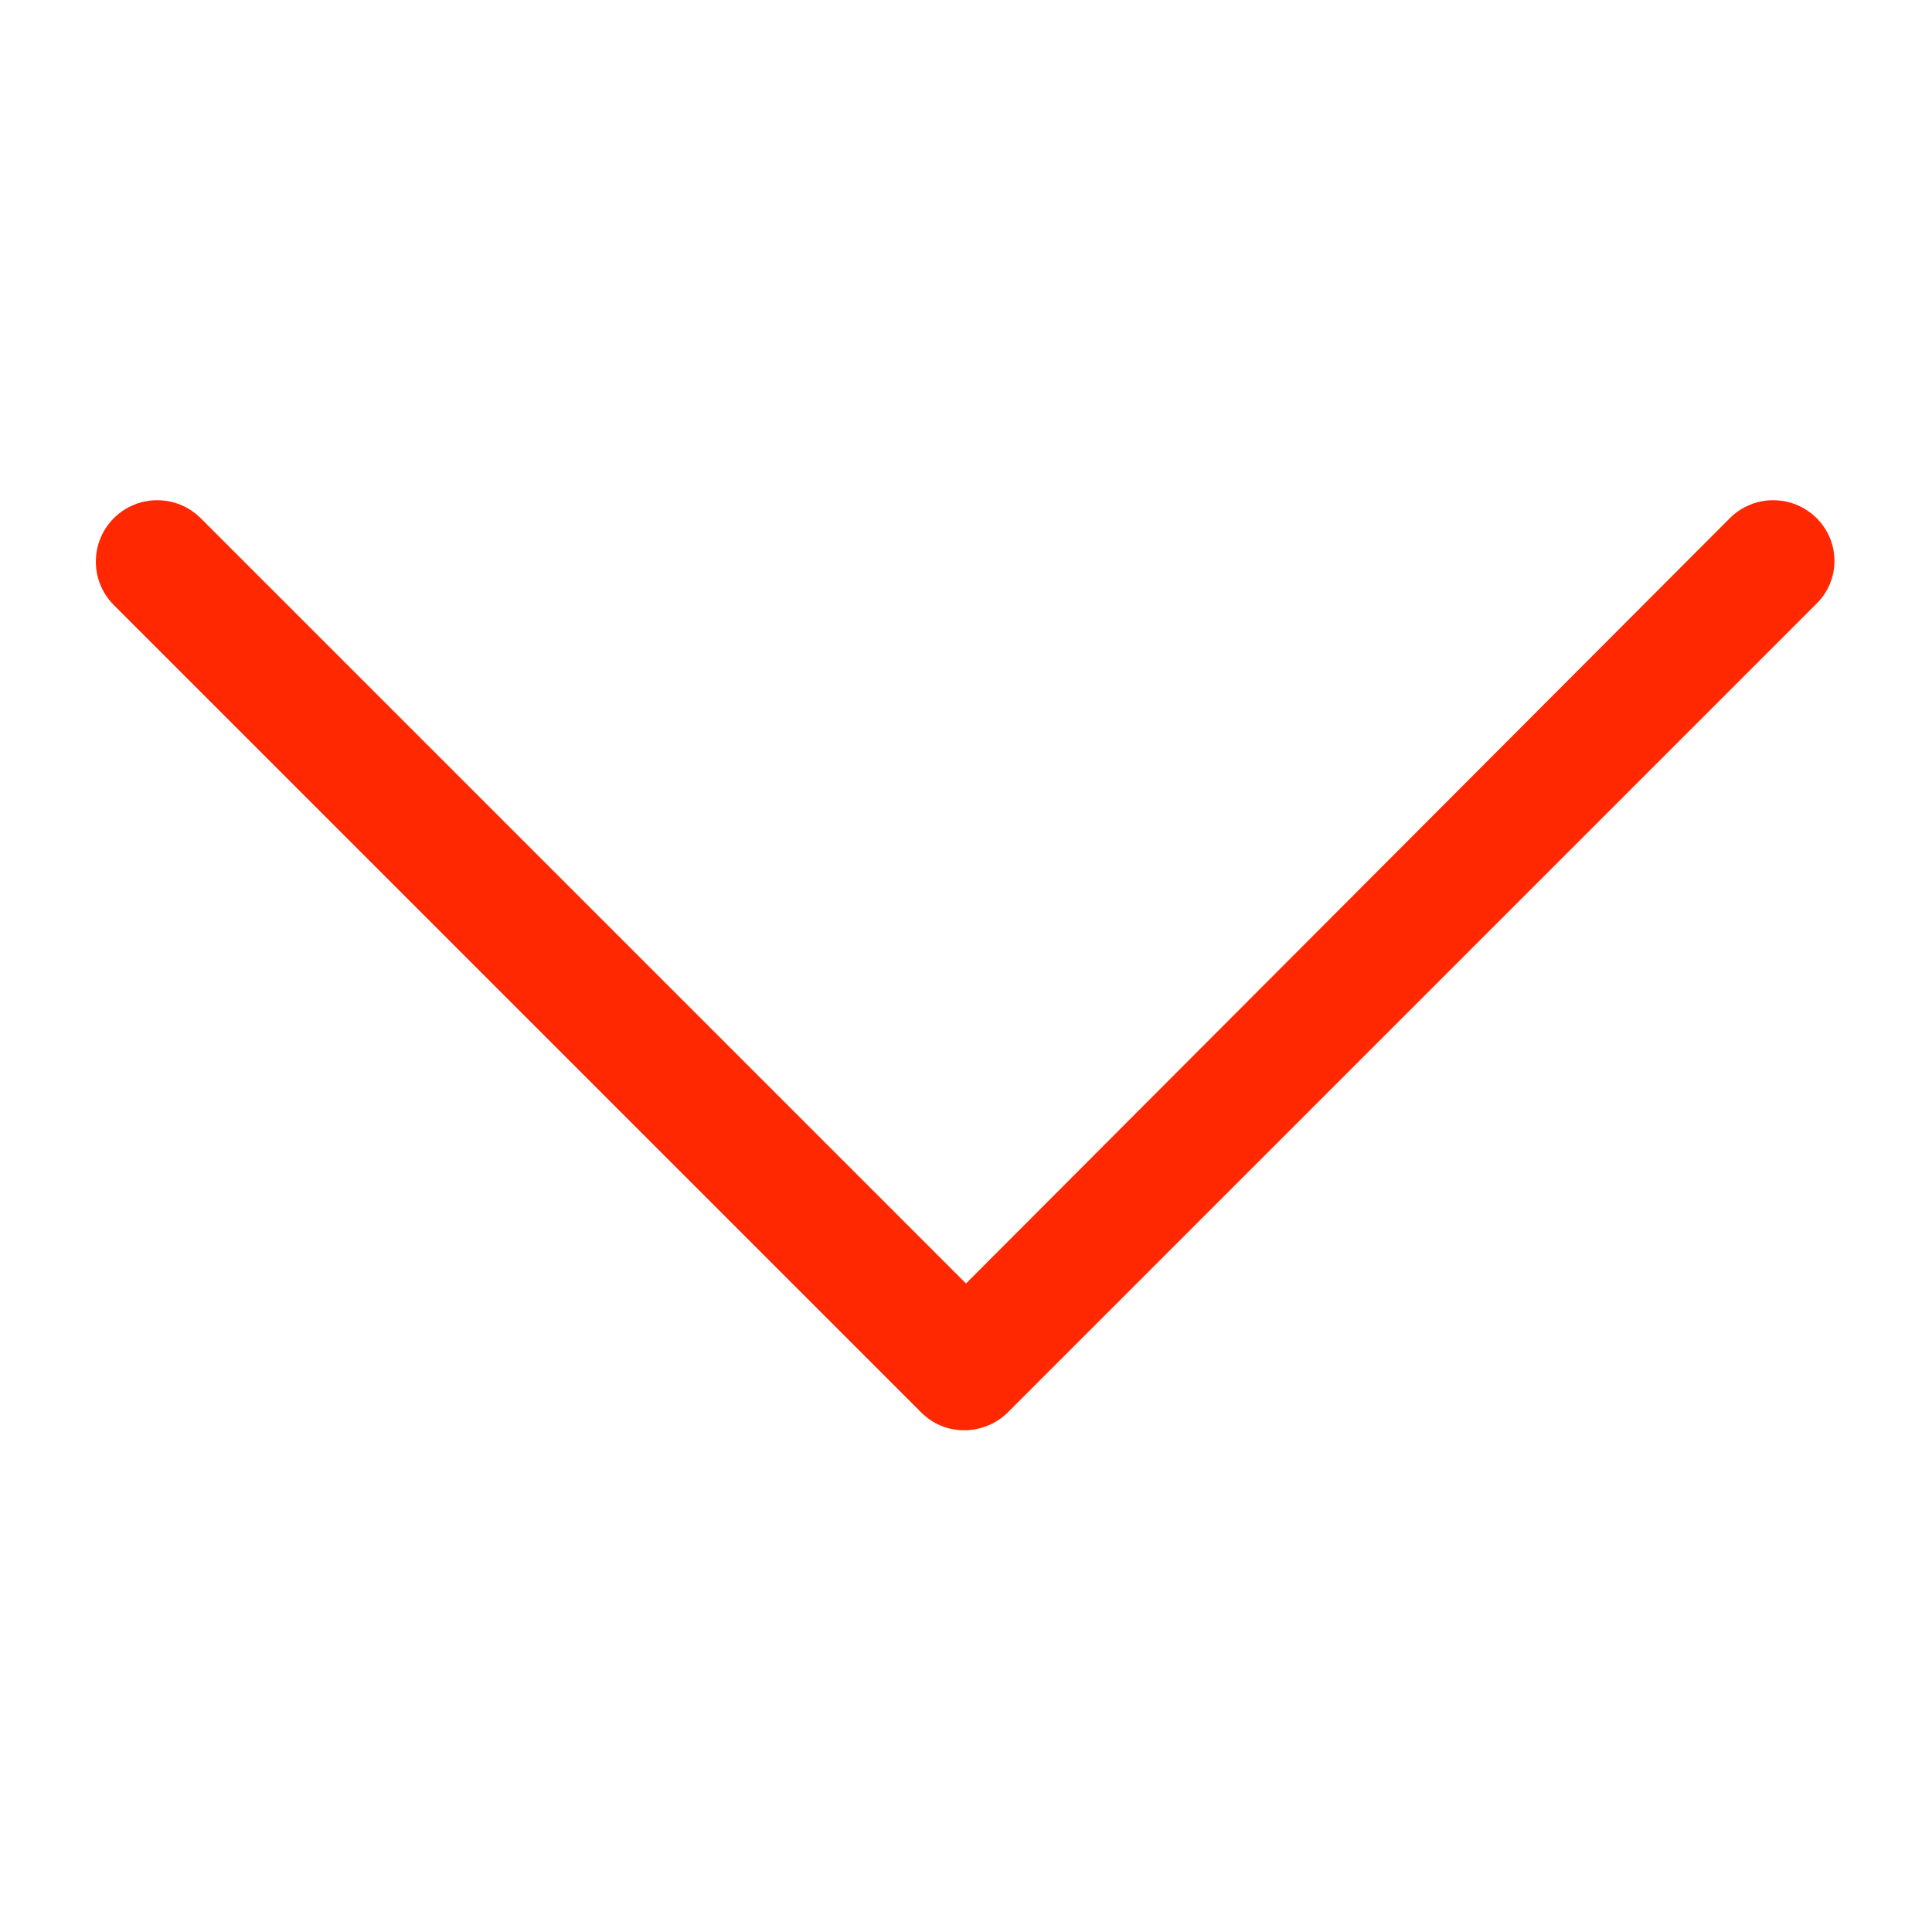
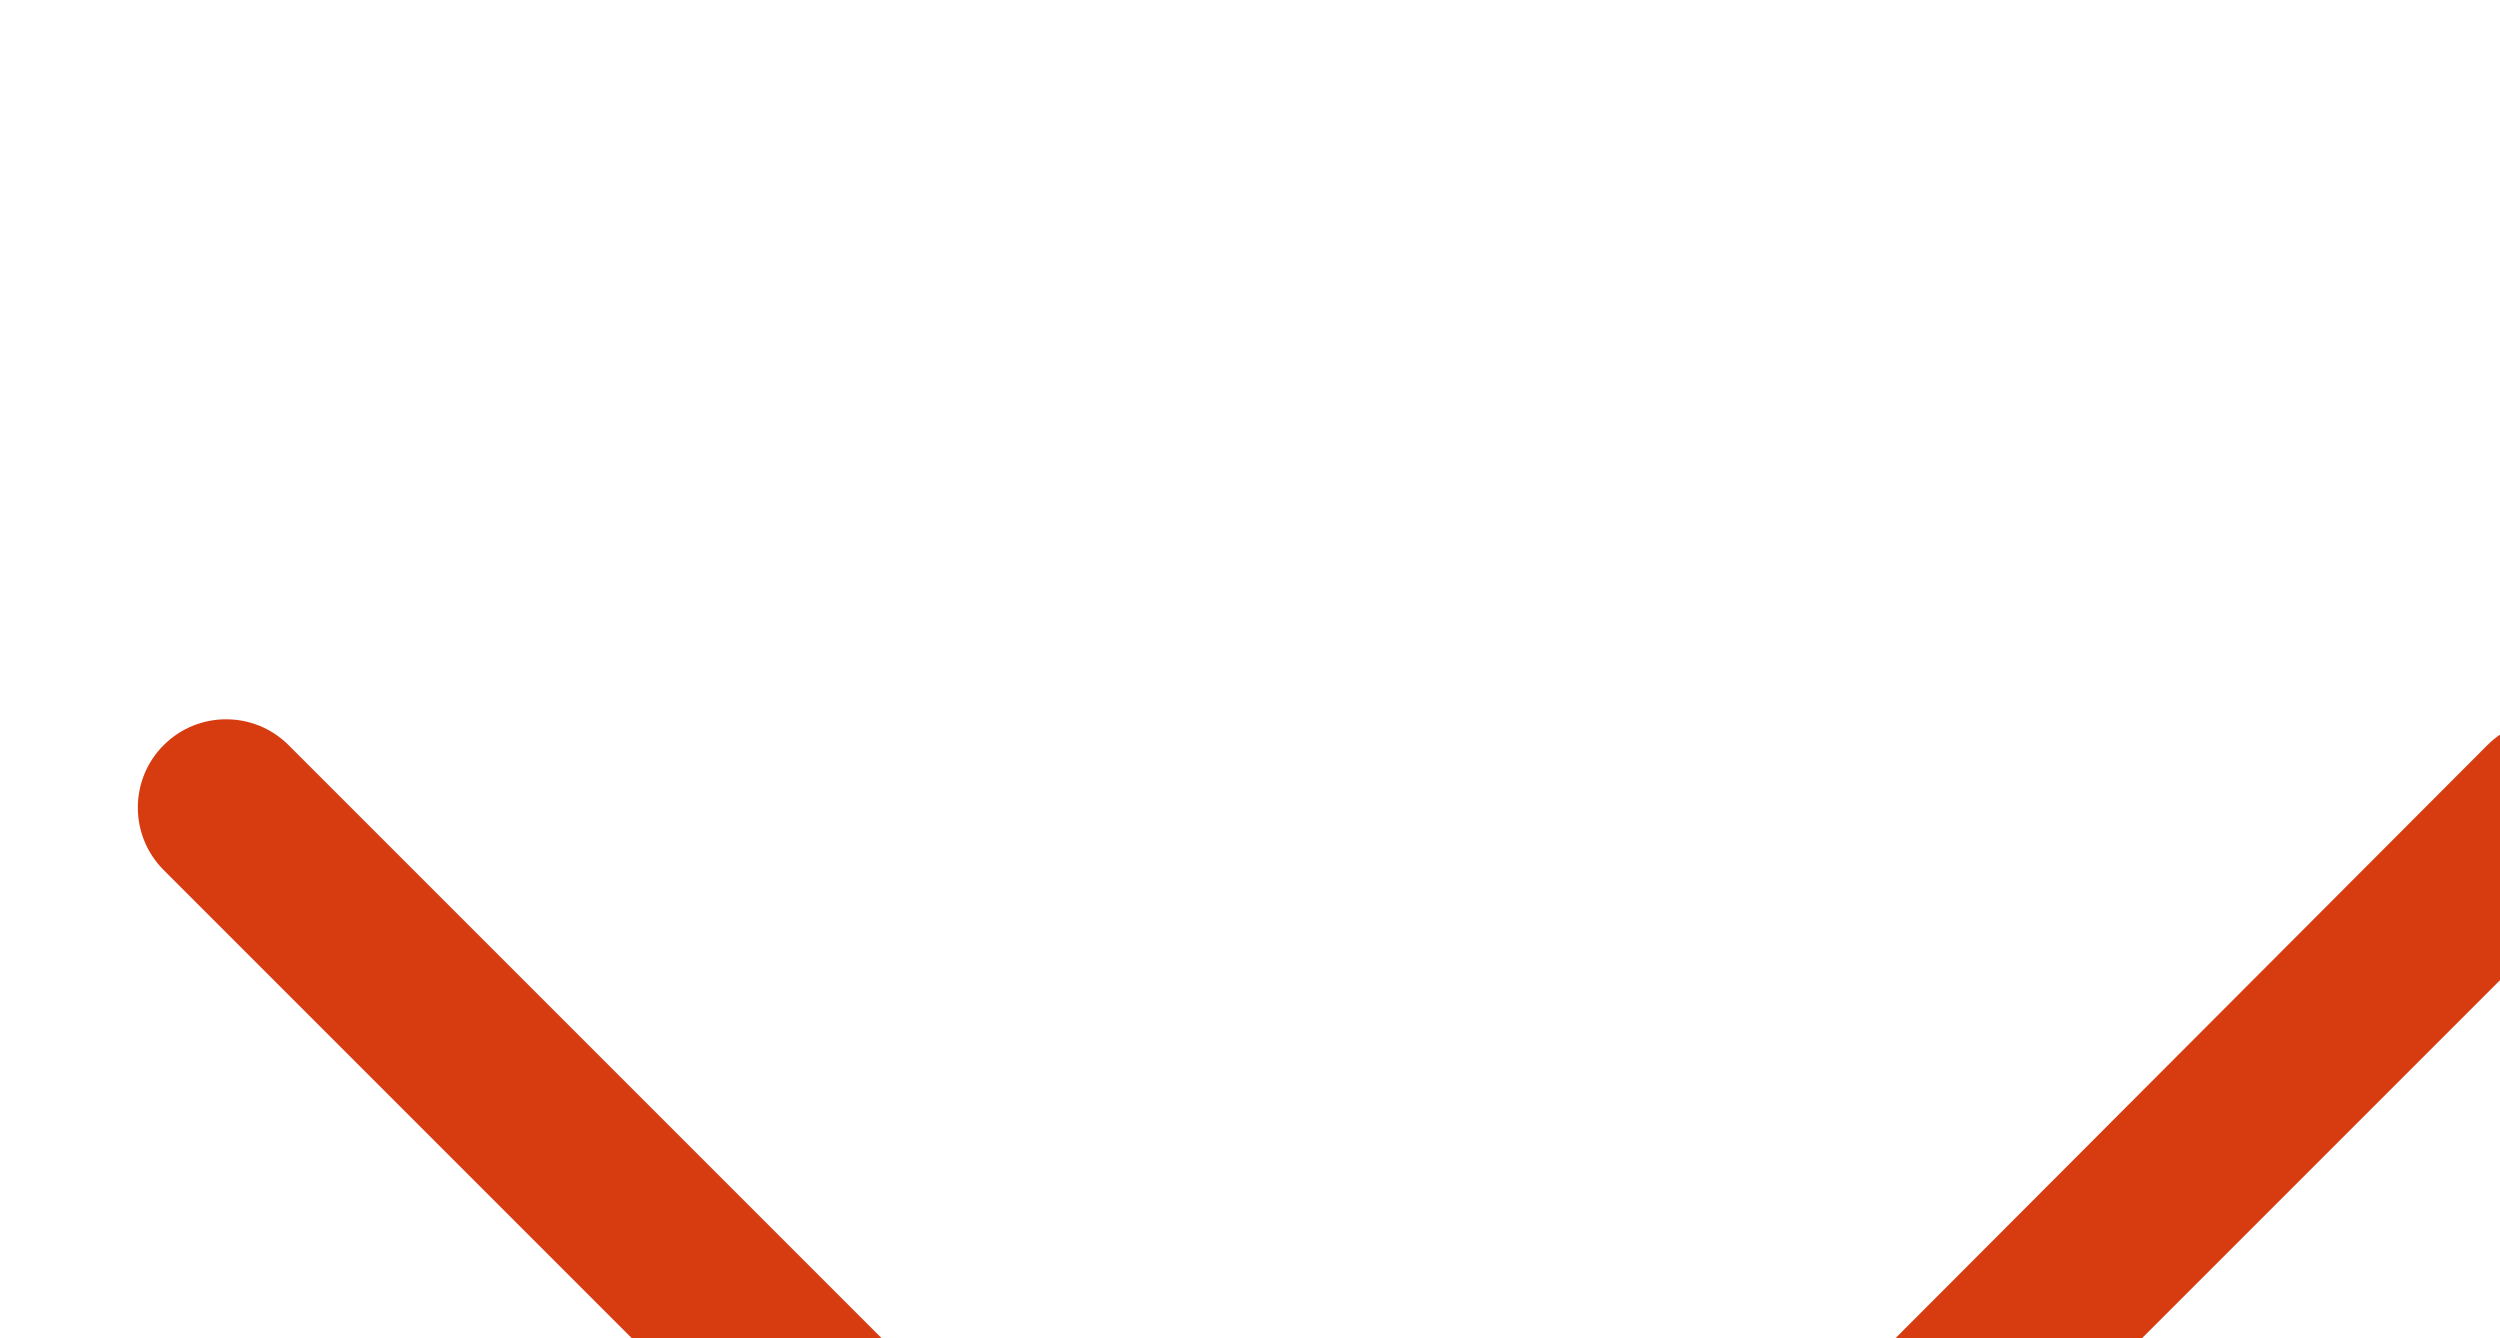
- <svg xmlns="http://www.w3.org/2000/svg" version="1.1" viewBox="0 0 129 129" enable-background="new 0 0 129 129">
+ <svg xmlns="http://www.w3.org/2000/svg" version="1.1" viewBox="#D73B10" enable-background="#D73B10">
  <g>
-     <path fill="#ff2800" style="fill:##ff2800;" d="m121.3,34.6c-1.6-1.6-4.2-1.6-5.8,0l-51,51.1-51.1-51.1c-1.6-1.6-4.2-1.6-5.8,0-1.6,1.6-1.6,4.2 0,5.8l53.9,53.9c0.8,0.8 1.8,1.2 2.9,1.2 1,0 2.1-0.4 2.9-1.2l53.9-53.9c1.7-1.6 1.7-4.2 0.1-5.8z" />
+     <path fill="#D73B10" style="fill:##D73B10;" d="m121.3,34.6c-1.6-1.6-4.2-1.6-5.8,0l-51,51.1-51.1-51.1c-1.6-1.6-4.2-1.6-5.8,0-1.6,1.6-1.6,4.2 0,5.8l53.9,53.9c0.8,0.8 1.8,1.2 2.9,1.2 1,0 2.1-0.4 2.9-1.2l53.9-53.9c1.7-1.6 1.7-4.2 0.1-5.8z" />
  </g>
</svg>
